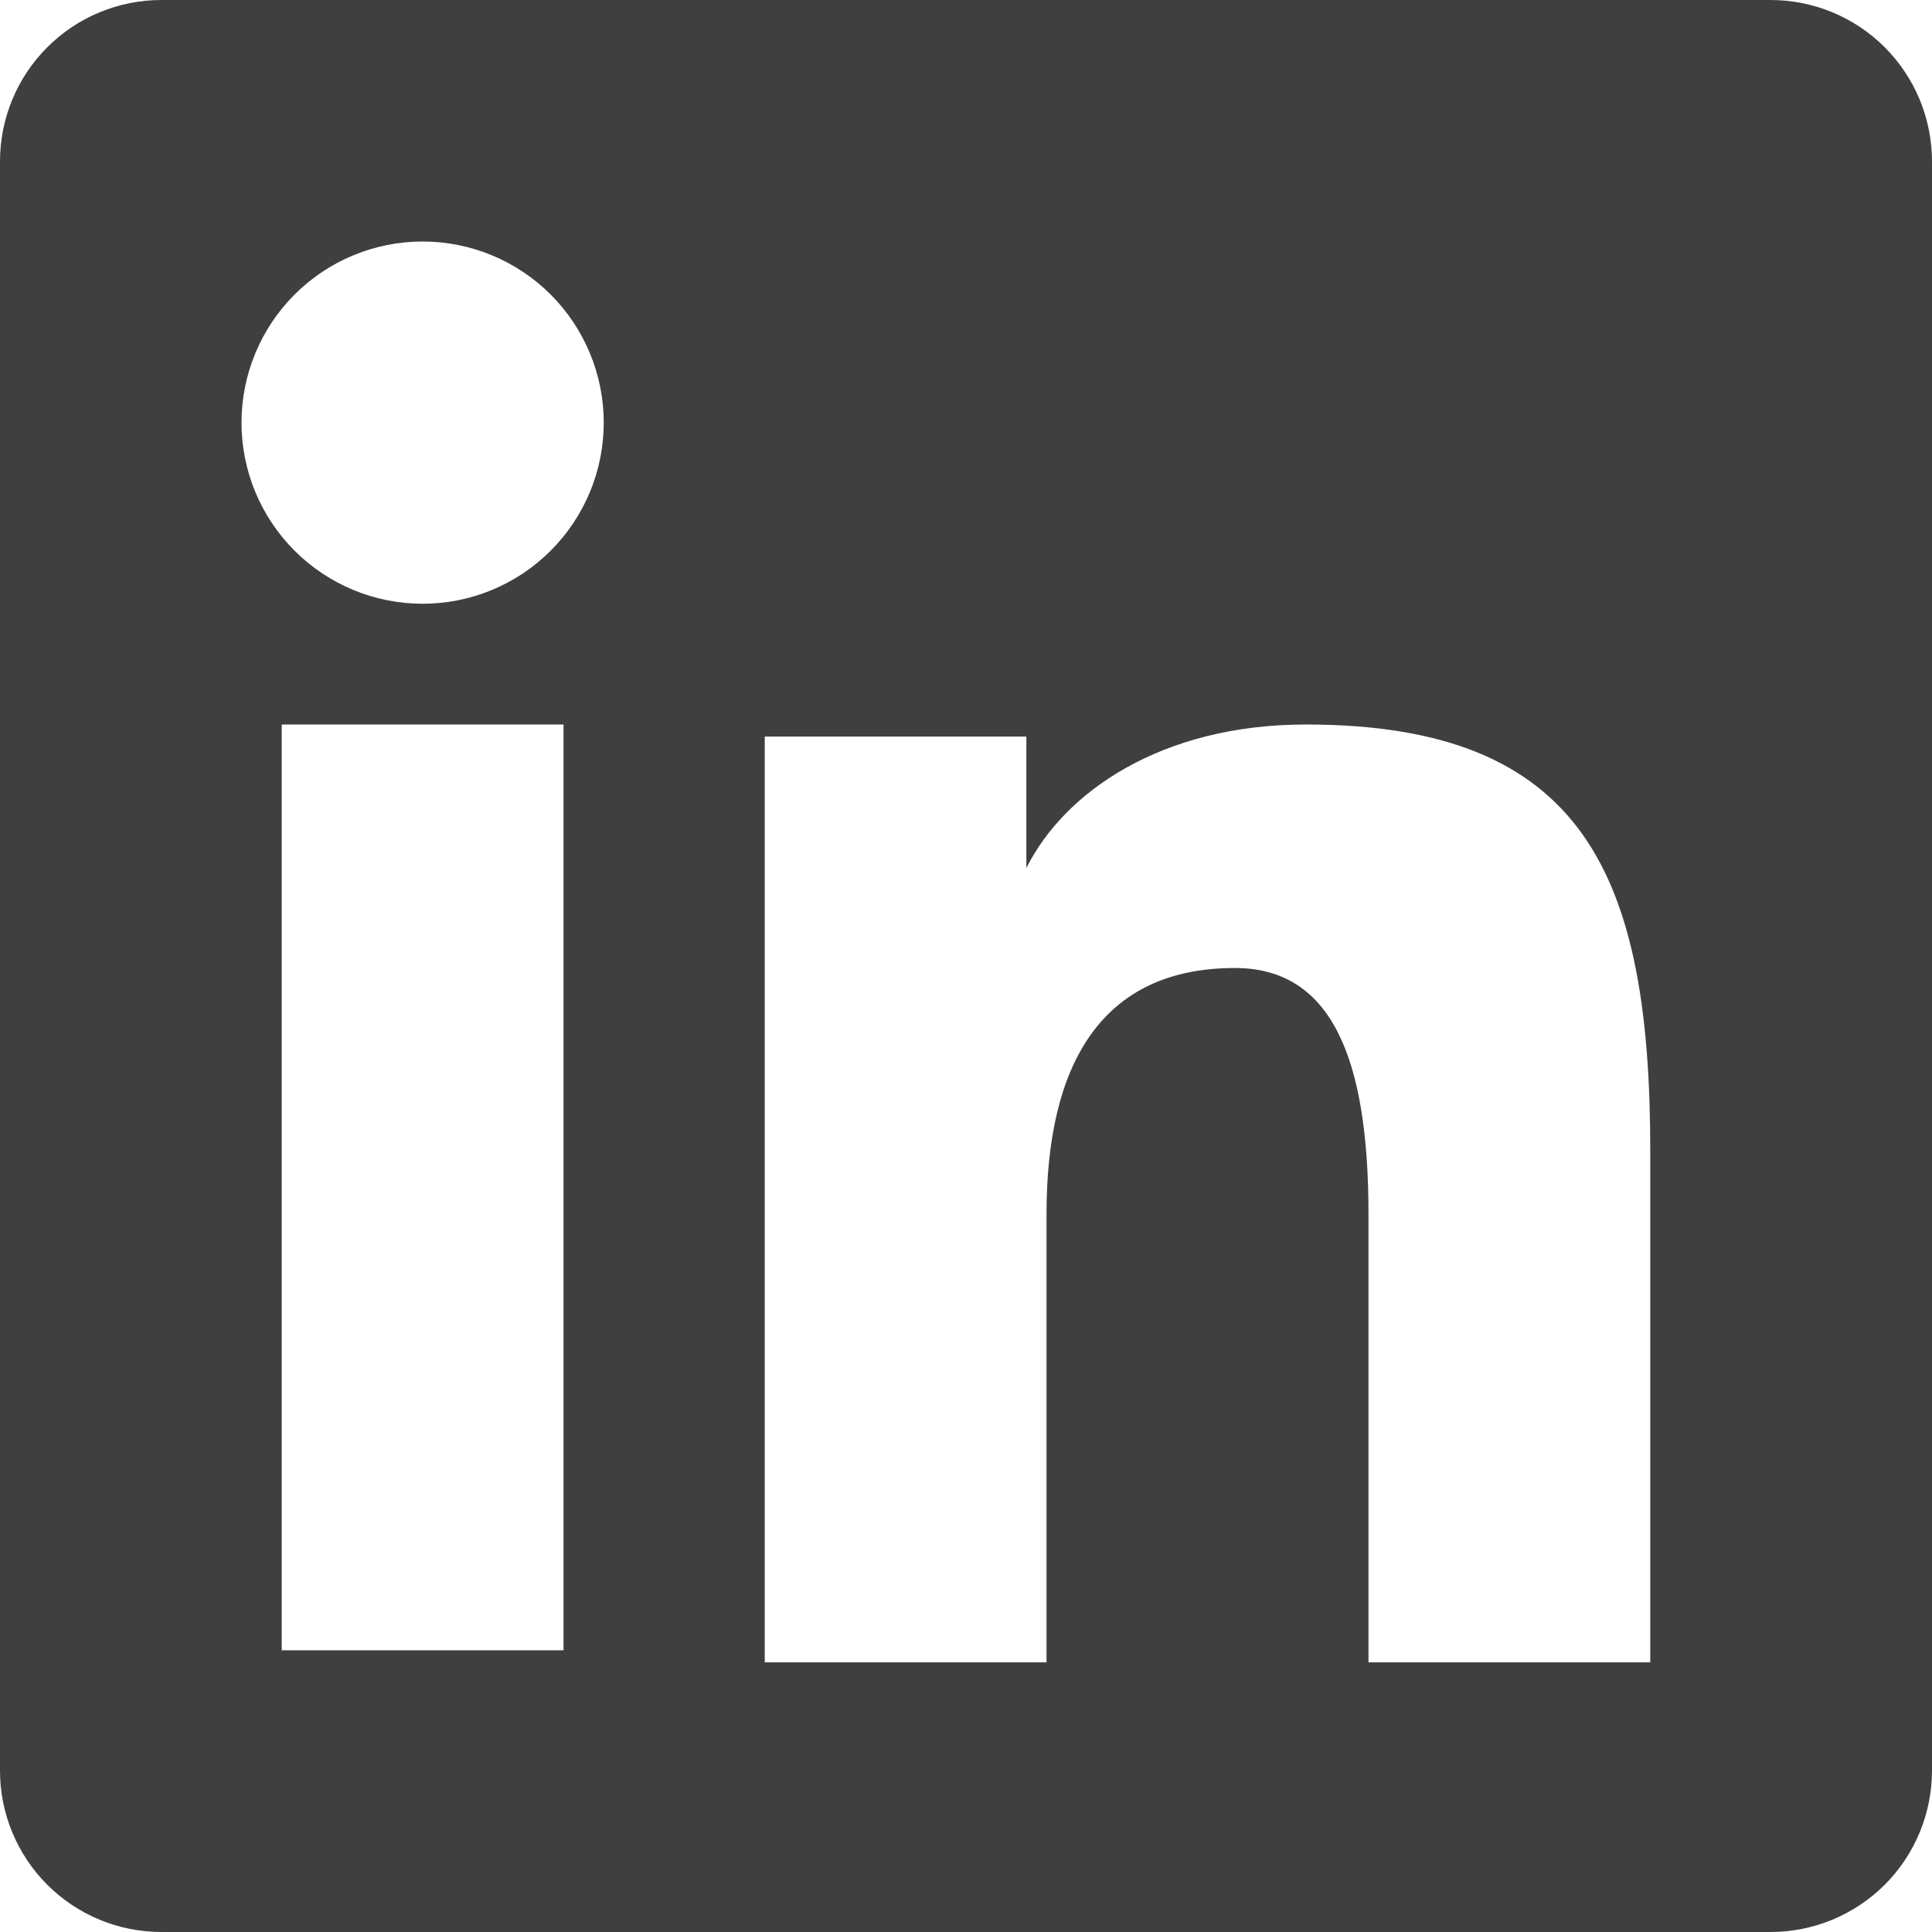
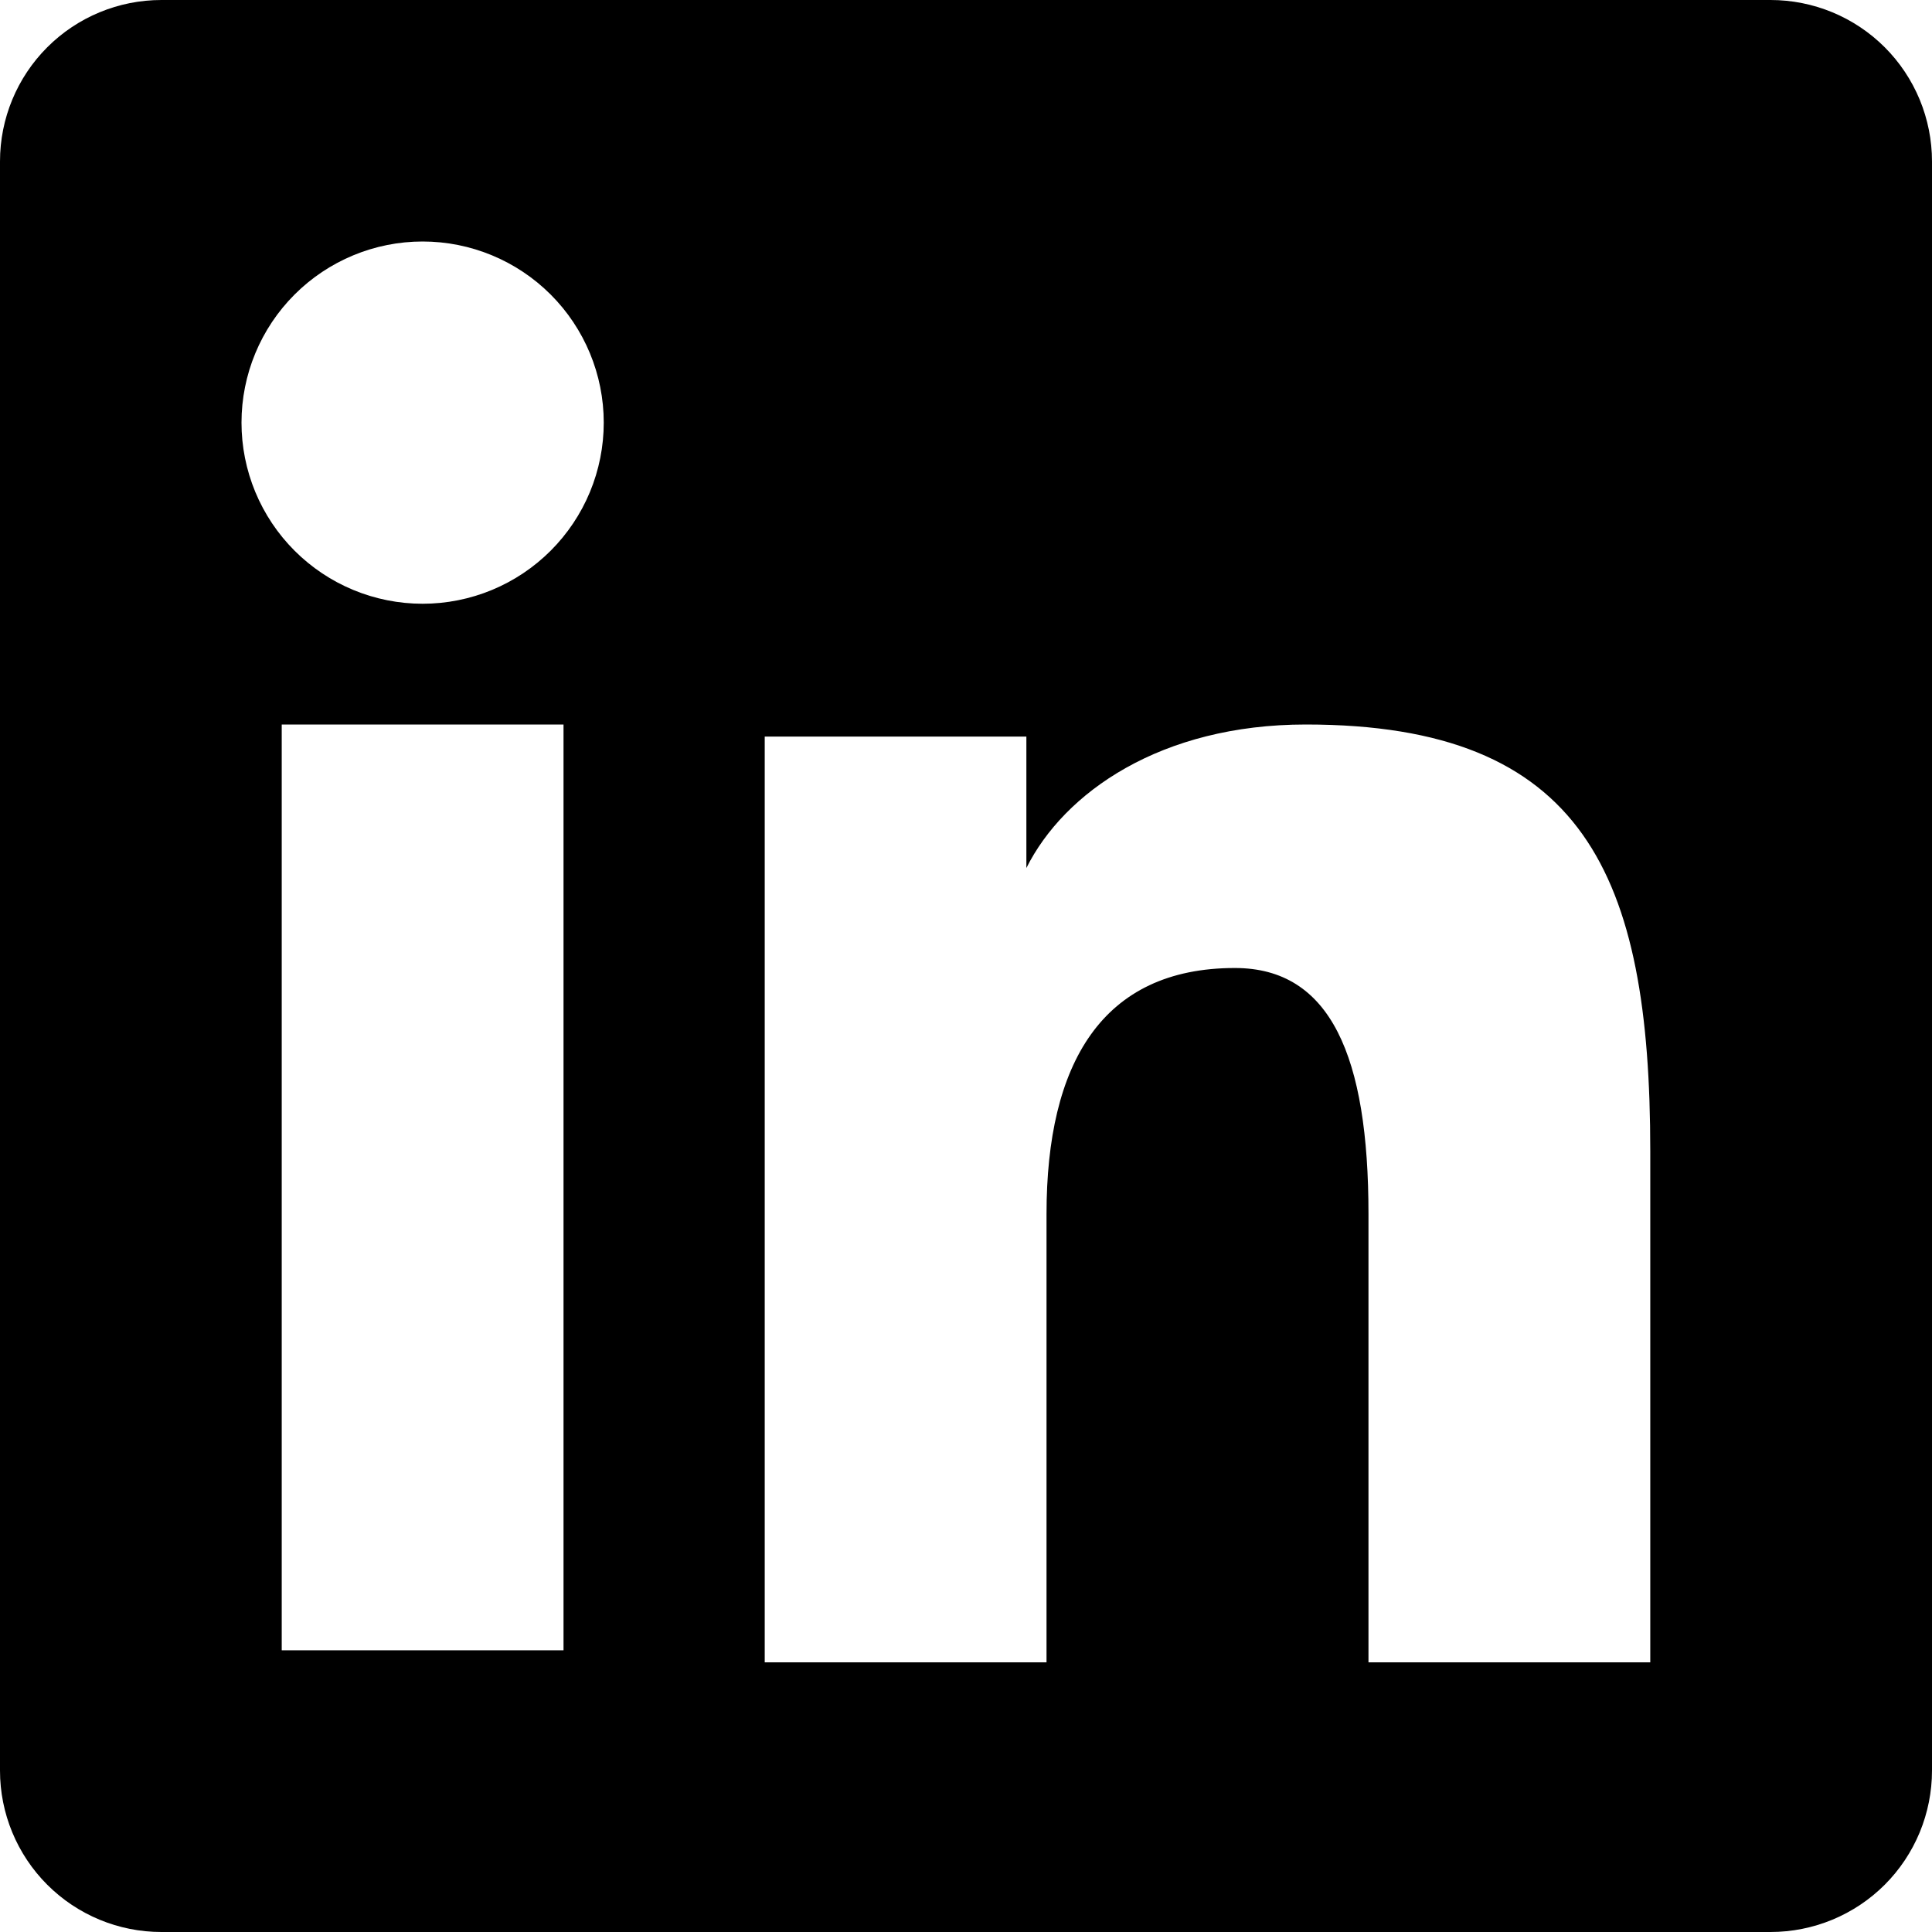
<svg xmlns="http://www.w3.org/2000/svg" width="28" height="28" viewBox="0 0 28 28" fill="none">
-   <path fill-rule="evenodd" clip-rule="evenodd" d="M0 2.339C0 1.719 0.246 1.124 0.685 0.685C1.124 0.246 1.719 0 2.339 0L25.661 0C25.968 0 26.272 0.061 26.556 0.178C26.84 0.296 27.098 0.468 27.315 0.685C27.532 0.902 27.704 1.16 27.822 1.444C27.939 1.728 28 2.032 28 2.339V25.661C28 25.968 27.939 26.272 27.822 26.556C27.704 26.84 27.532 27.098 27.315 27.315C27.098 27.532 26.84 27.704 26.556 27.822C26.272 27.939 25.968 28 25.661 28H2.339C1.719 28 1.124 27.754 0.685 27.315C0.246 26.876 0 26.281 0 25.661L0 2.339ZM11.083 10.675H14.875V12.58C15.422 11.485 16.822 10.5 18.926 10.5C22.959 10.5 23.917 12.681 23.917 16.682V24.092H19.833V17.593C19.833 15.314 19.287 14.029 17.897 14.029C15.969 14.029 15.167 15.415 15.167 17.593V24.092H11.083V10.675ZM4.083 23.917H8.167V10.5H4.083V23.917ZM8.75 6.125C8.75 6.47 8.682 6.811 8.55 7.13C8.418 7.448 8.225 7.737 7.981 7.981C7.737 8.225 7.448 8.418 7.13 8.55C6.811 8.682 6.47 8.75 6.125 8.75C5.78 8.75 5.439 8.682 5.12 8.55C4.802 8.418 4.513 8.225 4.269 7.981C4.025 7.737 3.832 7.448 3.7 7.13C3.568 6.811 3.5 6.47 3.5 6.125C3.5 5.429 3.777 4.761 4.269 4.269C4.761 3.777 5.429 3.5 6.125 3.5C6.821 3.5 7.489 3.777 7.981 4.269C8.473 4.761 8.75 5.429 8.75 6.125Z" fill="#3F3F3F" />
+   <path fill-rule="evenodd" clip-rule="evenodd" d="M0 2.339C0 1.719 0.246 1.124 0.685 0.685C1.124 0.246 1.719 0 2.339 0L25.661 0C25.968 0 26.272 0.061 26.556 0.178C26.84 0.296 27.098 0.468 27.315 0.685C27.532 0.902 27.704 1.16 27.822 1.444C27.939 1.728 28 2.032 28 2.339V25.661C28 25.968 27.939 26.272 27.822 26.556C27.704 26.84 27.532 27.098 27.315 27.315C27.098 27.532 26.84 27.704 26.556 27.822C26.272 27.939 25.968 28 25.661 28H2.339C1.719 28 1.124 27.754 0.685 27.315C0.246 26.876 0 26.281 0 25.661L0 2.339ZM11.083 10.675H14.875V12.58C15.422 11.485 16.822 10.5 18.926 10.5C22.959 10.5 23.917 12.681 23.917 16.682V24.092H19.833V17.593C19.833 15.314 19.287 14.029 17.897 14.029C15.969 14.029 15.167 15.415 15.167 17.593V24.092H11.083V10.675ZM4.083 23.917H8.167V10.5H4.083V23.917ZM8.75 6.125C8.75 6.47 8.682 6.811 8.55 7.13C8.418 7.448 8.225 7.737 7.981 7.981C7.737 8.225 7.448 8.418 7.13 8.55C6.811 8.682 6.47 8.75 6.125 8.75C5.78 8.75 5.439 8.682 5.12 8.55C4.802 8.418 4.513 8.225 4.269 7.981C4.025 7.737 3.832 7.448 3.7 7.13C3.568 6.811 3.5 6.47 3.5 6.125C3.5 5.429 3.777 4.761 4.269 4.269C4.761 3.777 5.429 3.5 6.125 3.5C6.821 3.5 7.489 3.777 7.981 4.269C8.473 4.761 8.75 5.429 8.75 6.125Z" fill="currentColor" />
</svg>
